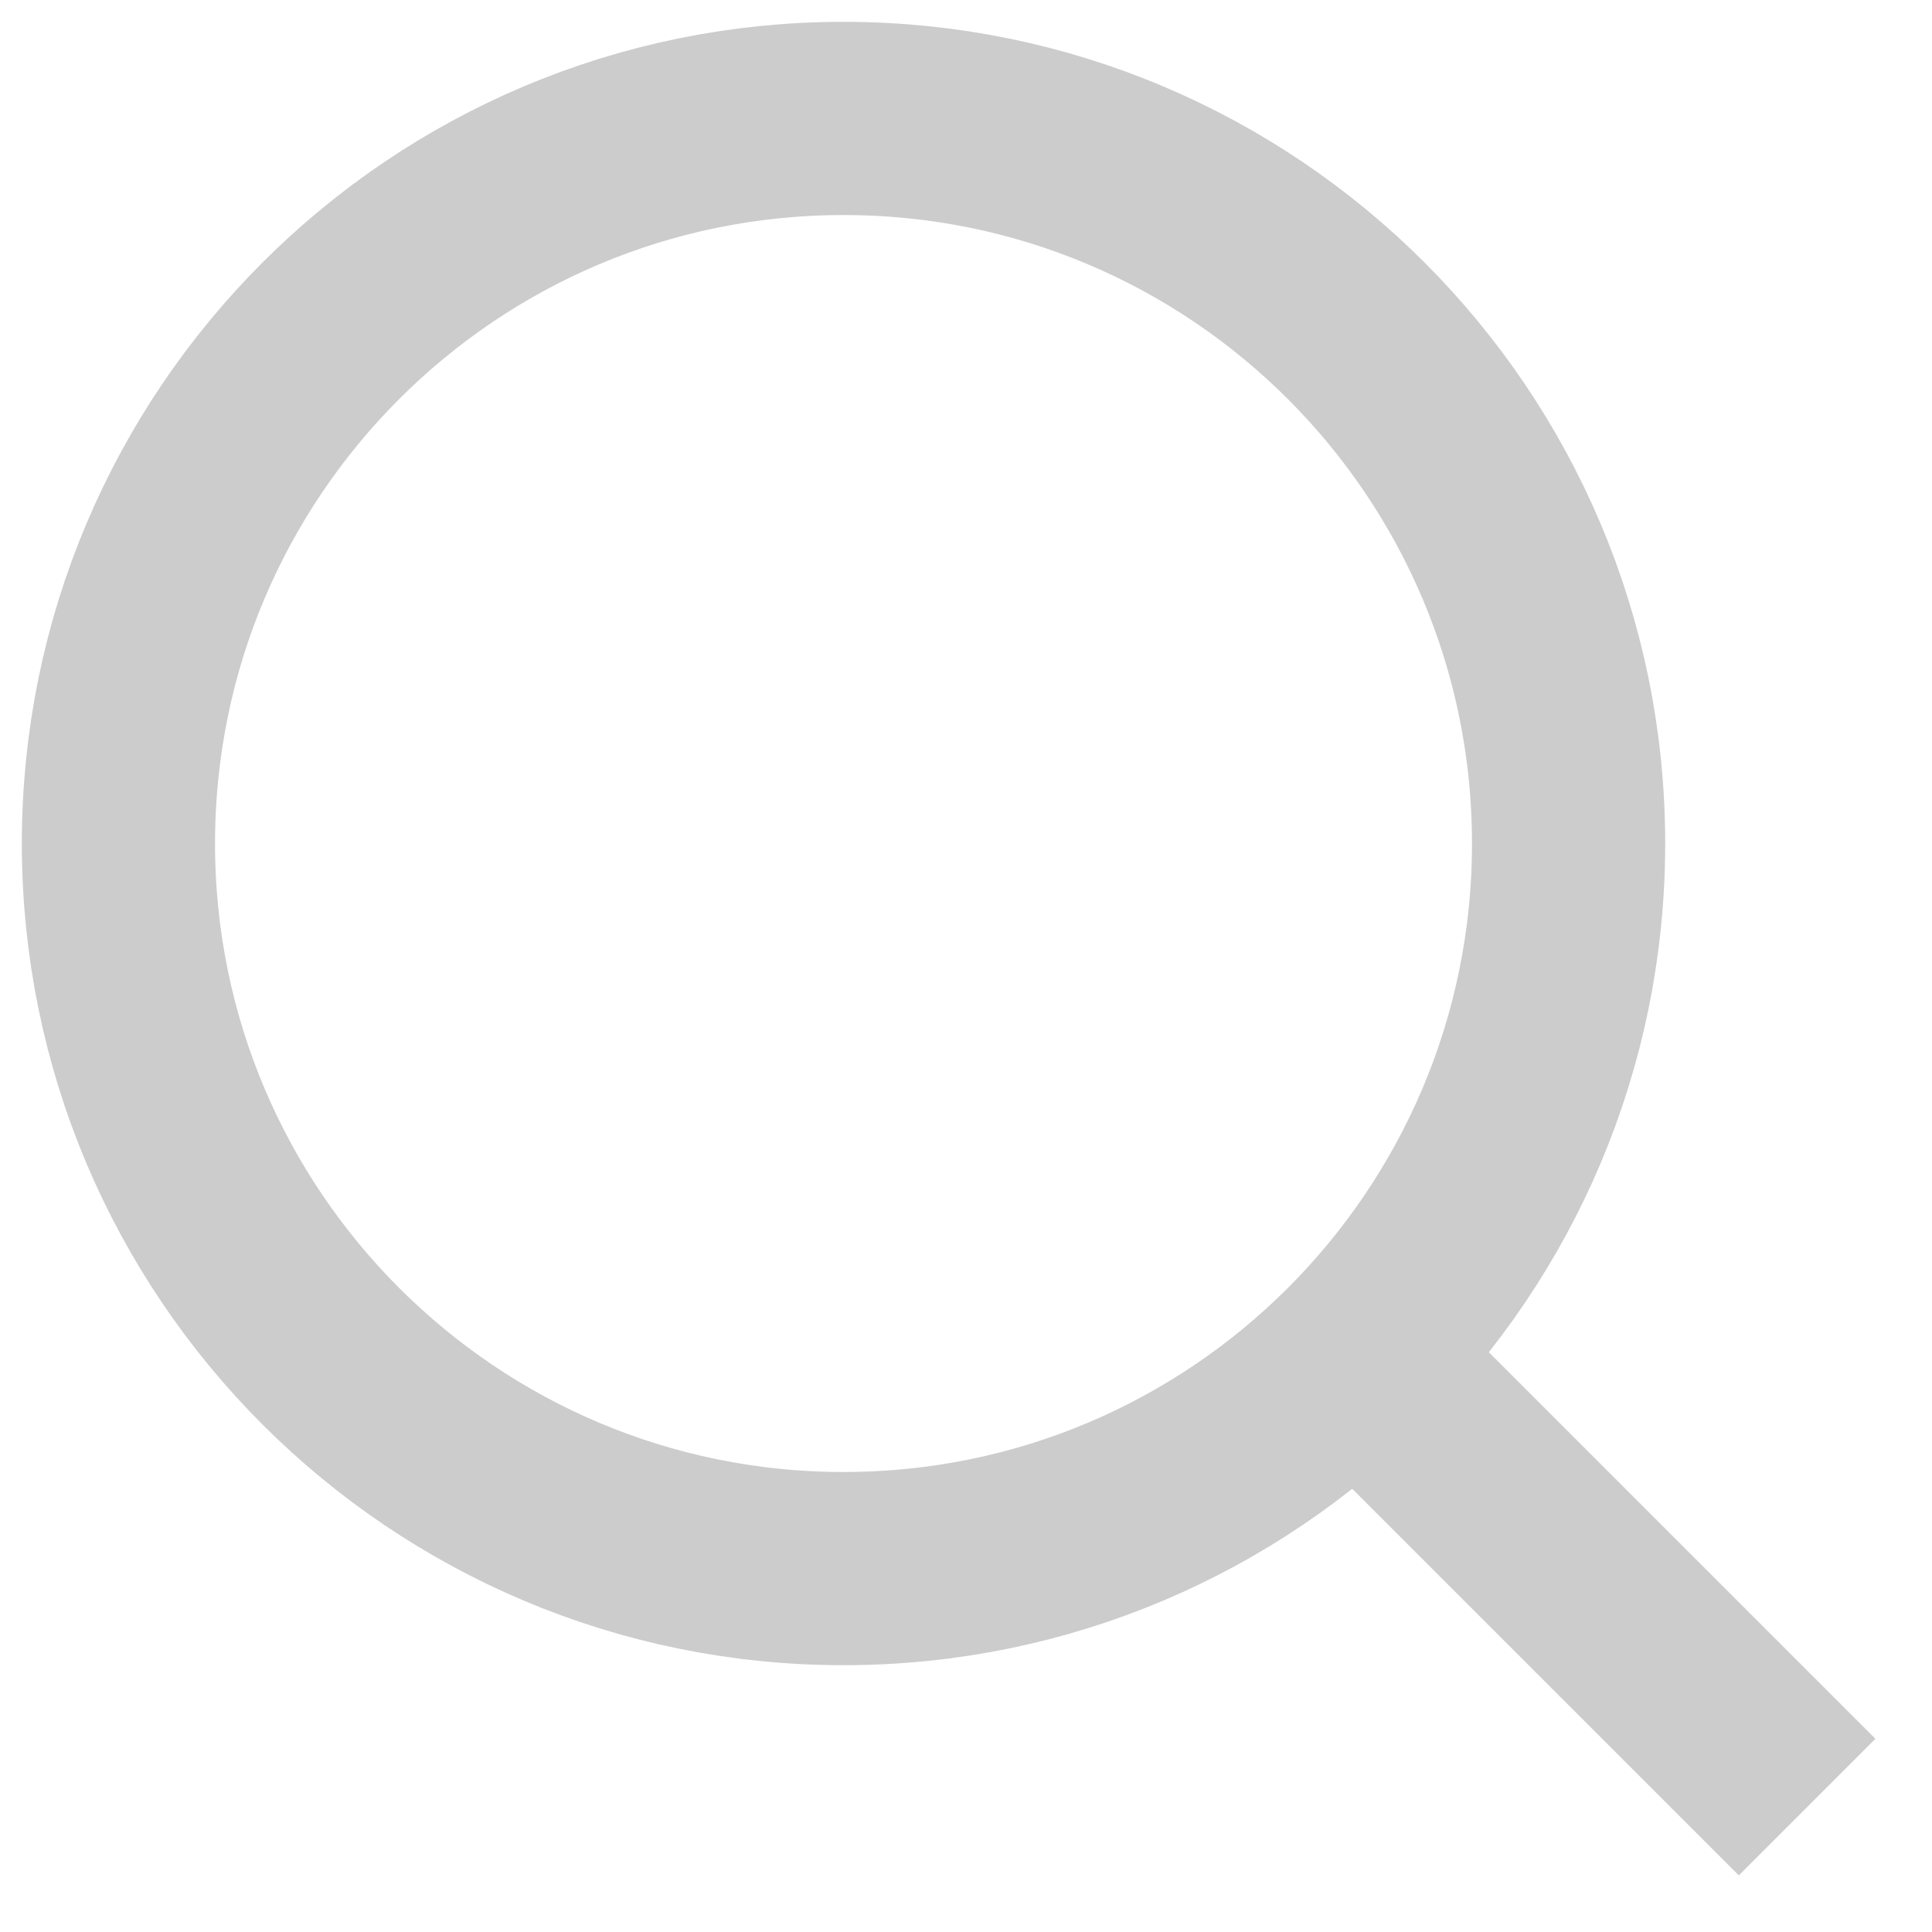
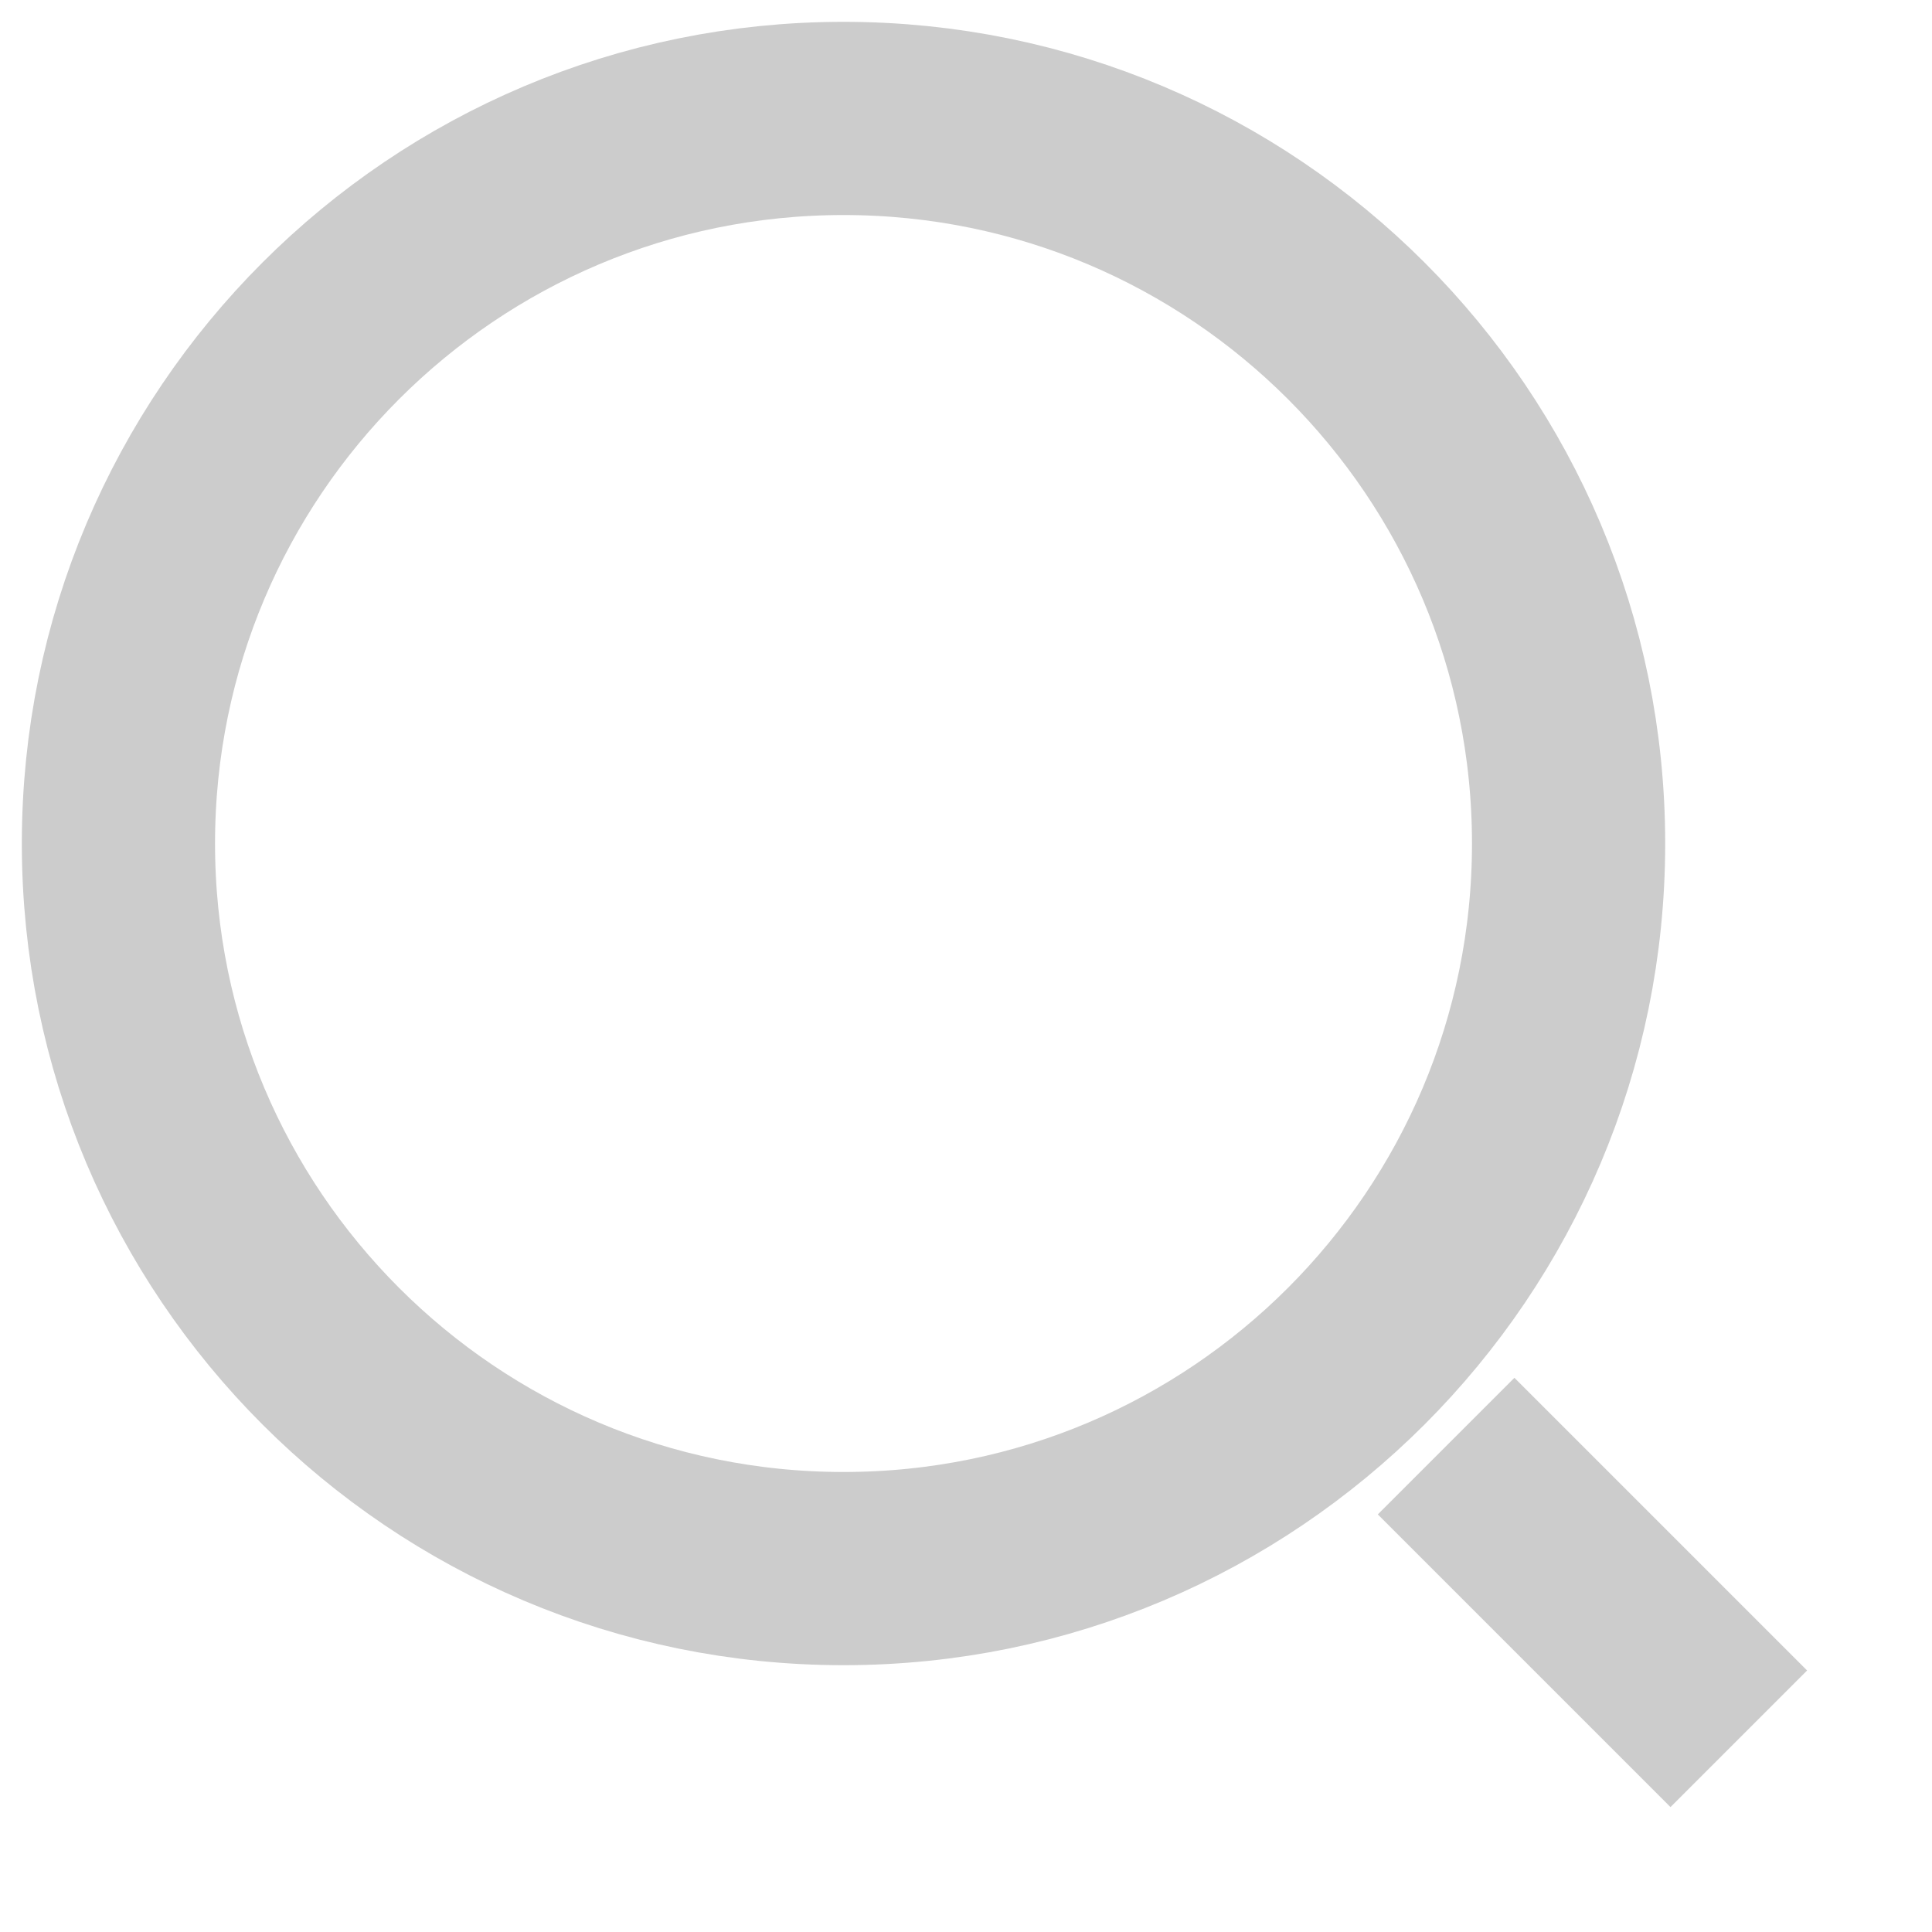
<svg xmlns="http://www.w3.org/2000/svg" width="10px" height="10px" viewBox="0 0 10 10" version="1.1">
  <g id="Design" stroke="none" strokeWidth="1" fill="none" fillRule="evenodd">
    <g id="01---Mind-Collab-Collective----BlogImage-01" transform="translate(-432, -614)" stroke="#CCCCCC" strokeWidth="1.227">
      <g id="Group-3" transform="translate(420, 594)">
        <g id="Group-2" transform="translate(12, 20)">
          <circle id="Oval" cx="4.366" cy="4.366" r="3.753" />
-           <line x1="7.485" y1="7.485" x2="9" y2="9" id="Path-63" stroke-linecap="square" />
+           <line x1="7.485" y1="7.485" x2="9" y2="9" id="Path-63" strokeLinecap="square" />
        </g>
      </g>
    </g>
  </g>
</svg>
